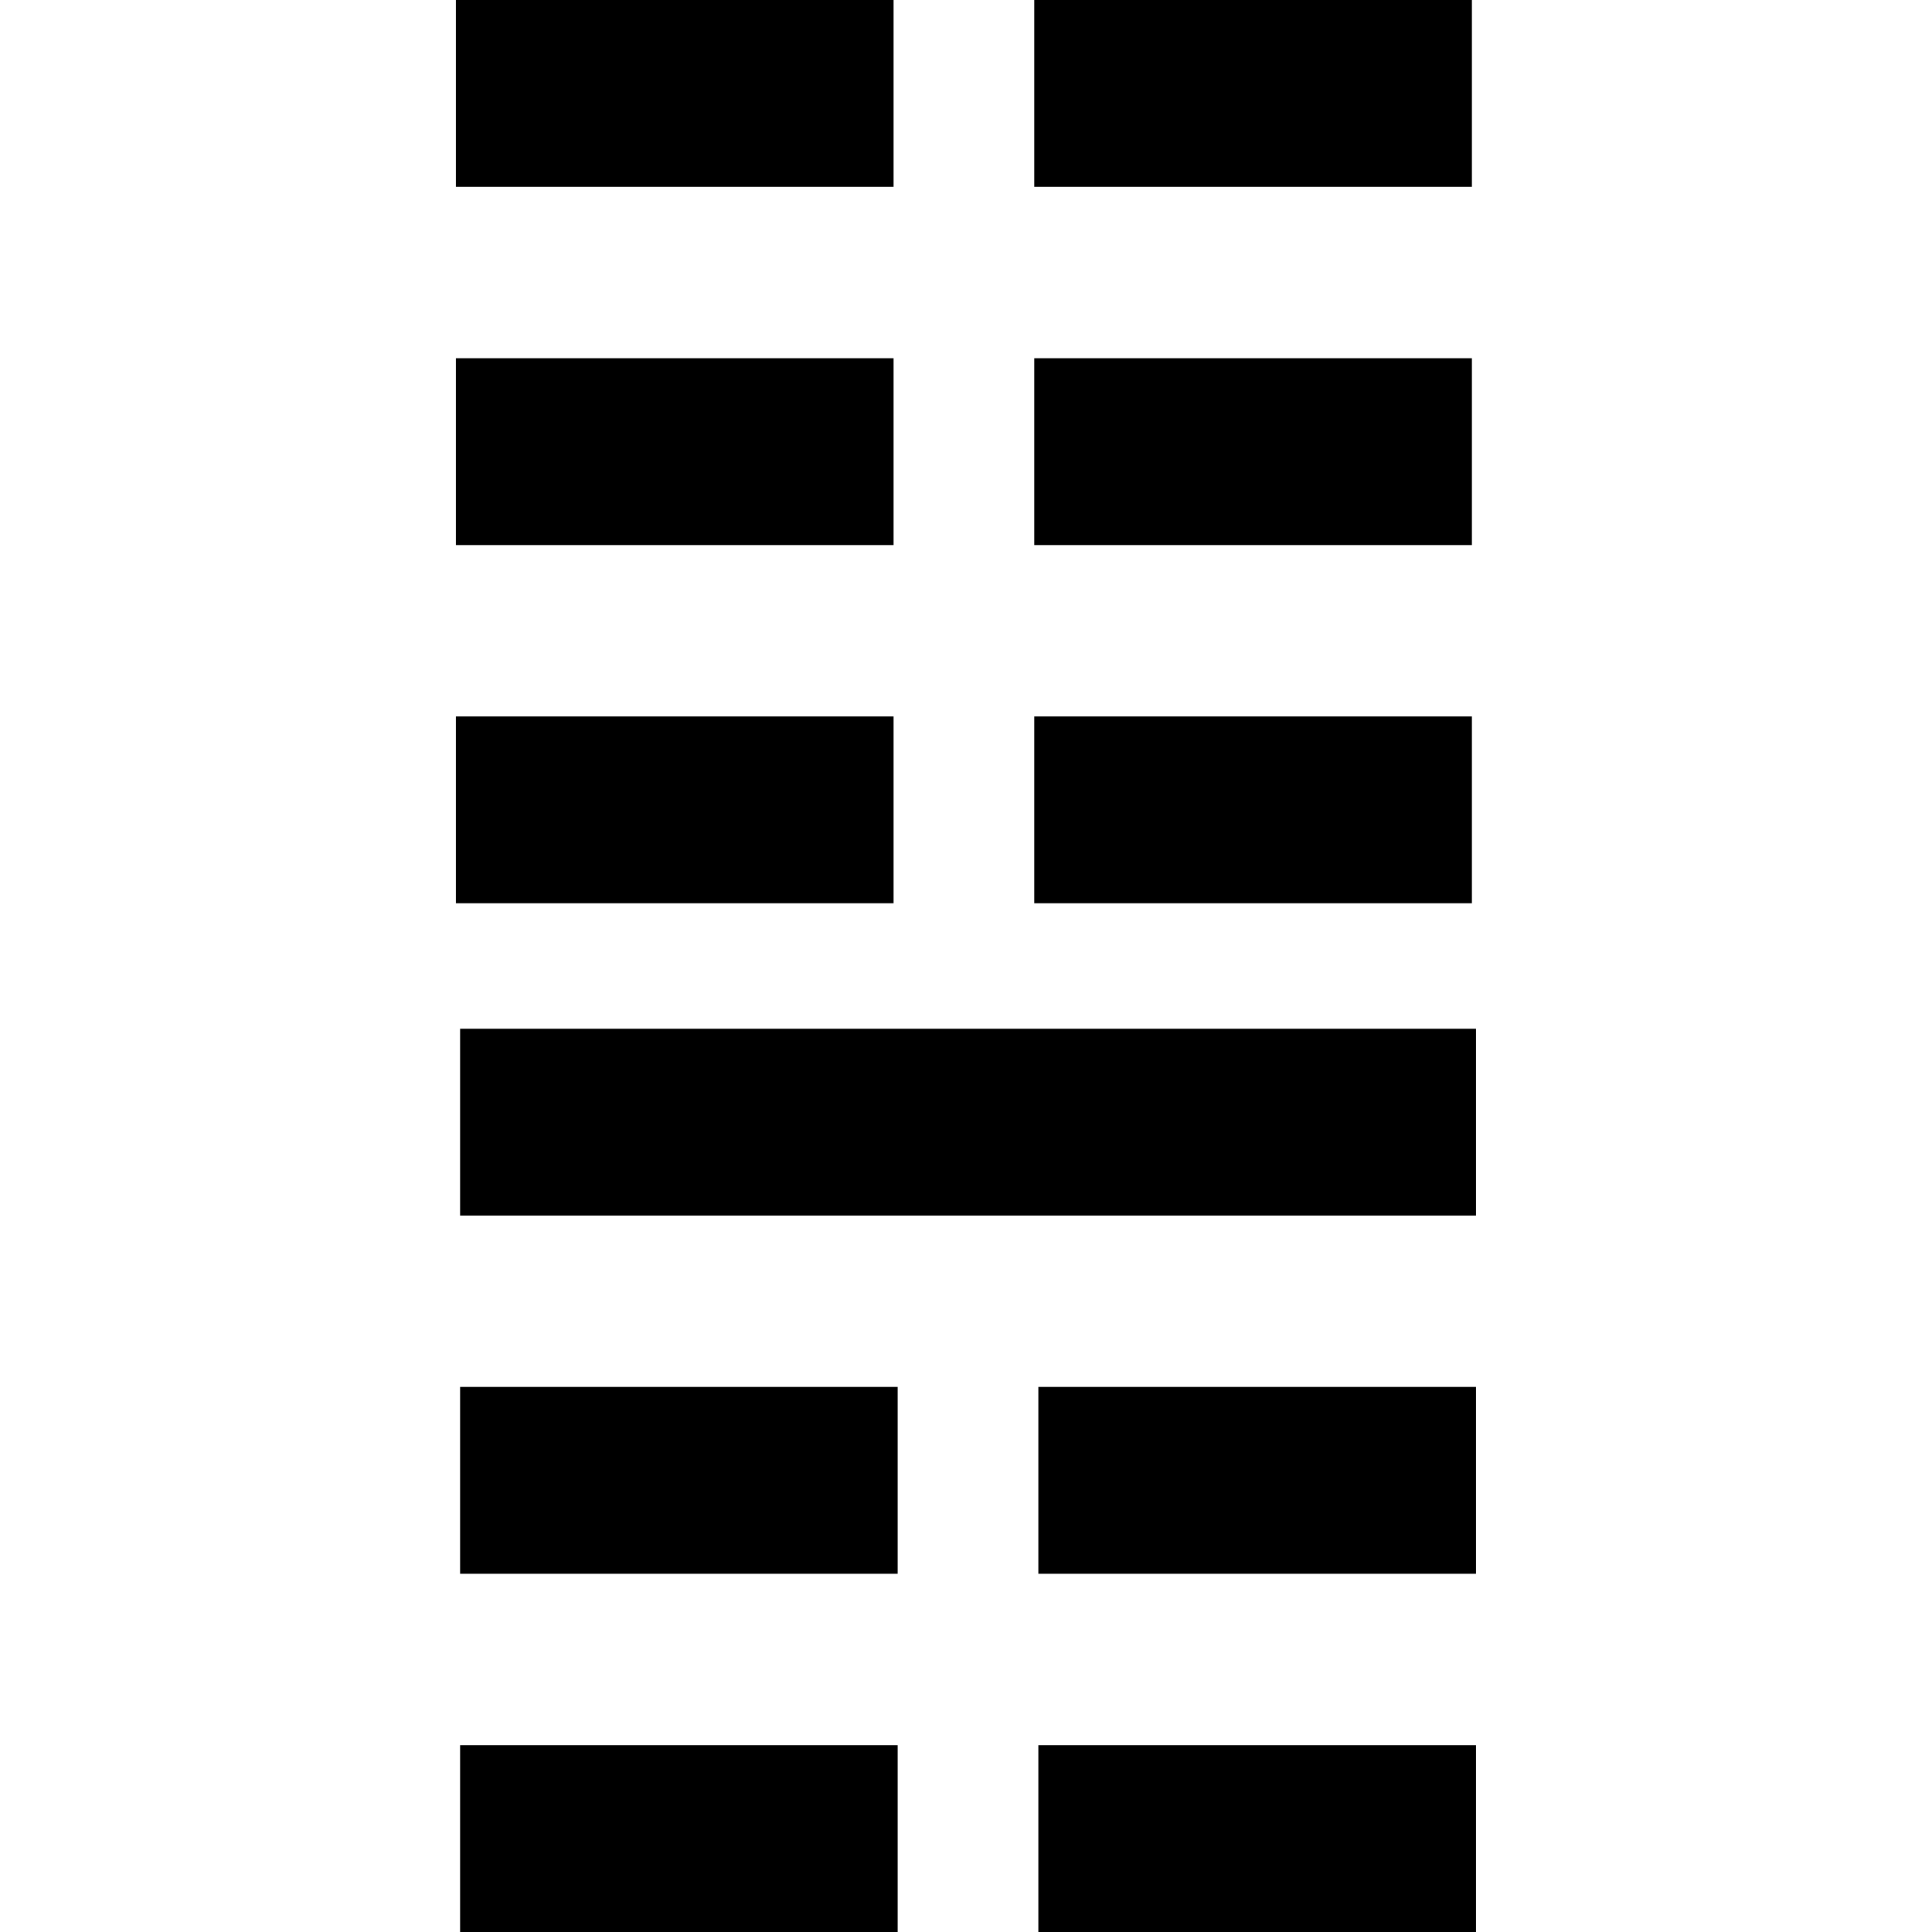
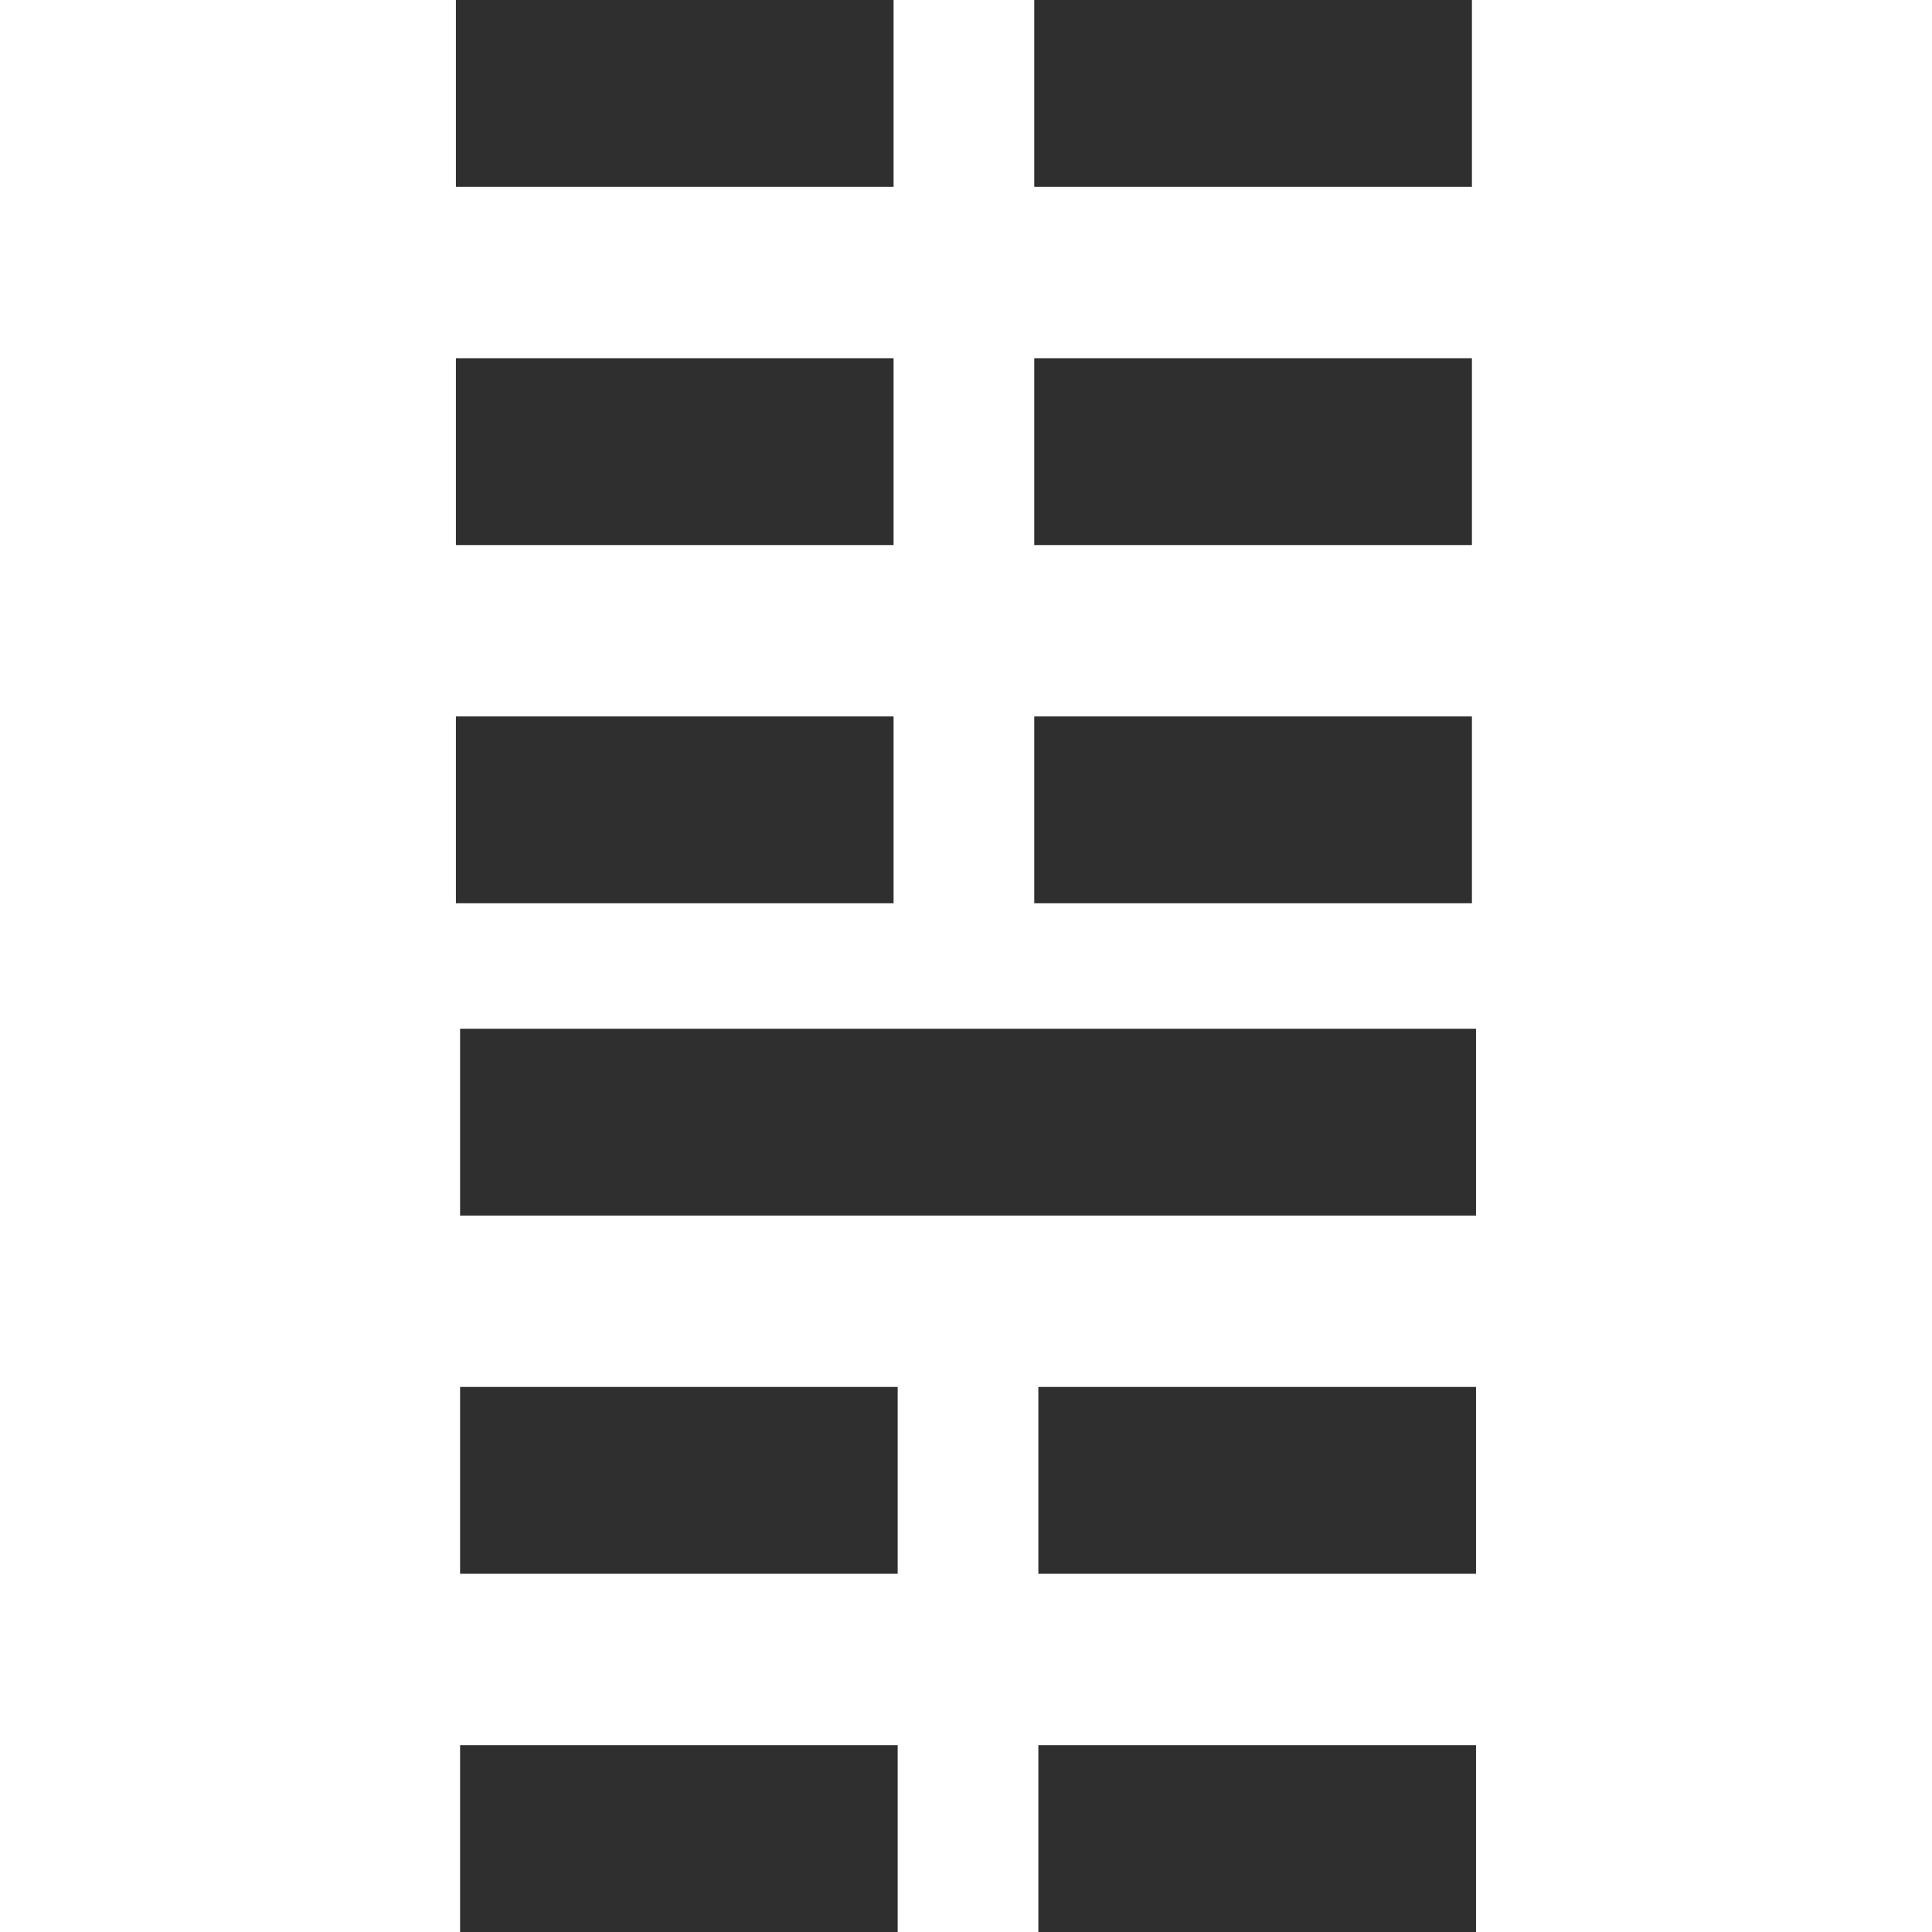
- <svg xmlns="http://www.w3.org/2000/svg" t="1769692055413" class="icon" viewBox="0 0 1024 1024" version="1.1" p-id="7066" width="200" height="200">
+ <svg xmlns="http://www.w3.org/2000/svg" fill="#2F2F2F" t="1769692055413" class="icon" viewBox="0 0 1024 1024" version="1.1" p-id="7066" width="200" height="200">
  <path d="M241.637 189.861h231.974v99.031H241.637V189.861z m306.535 0h231.974v99.031H548.172V189.861zM241.637 0h231.974v99.031H241.637V0z m306.535 0h231.974v99.031H548.172V0zM241.637 379.722h231.974V478.753H241.637V379.722z m306.535 0h231.974V478.753H548.172V379.722zM243.854 735.108h231.929v99.031H243.854v-99.031z m306.491 0h231.974v99.031H550.345v-99.031zM243.854 924.969h231.929V1024H243.854v-99.031z m306.491 0h231.974V1024H550.345v-99.031zM243.854 545.247h538.464v99.031H243.854V545.247z" p-id="7067" />
</svg>
